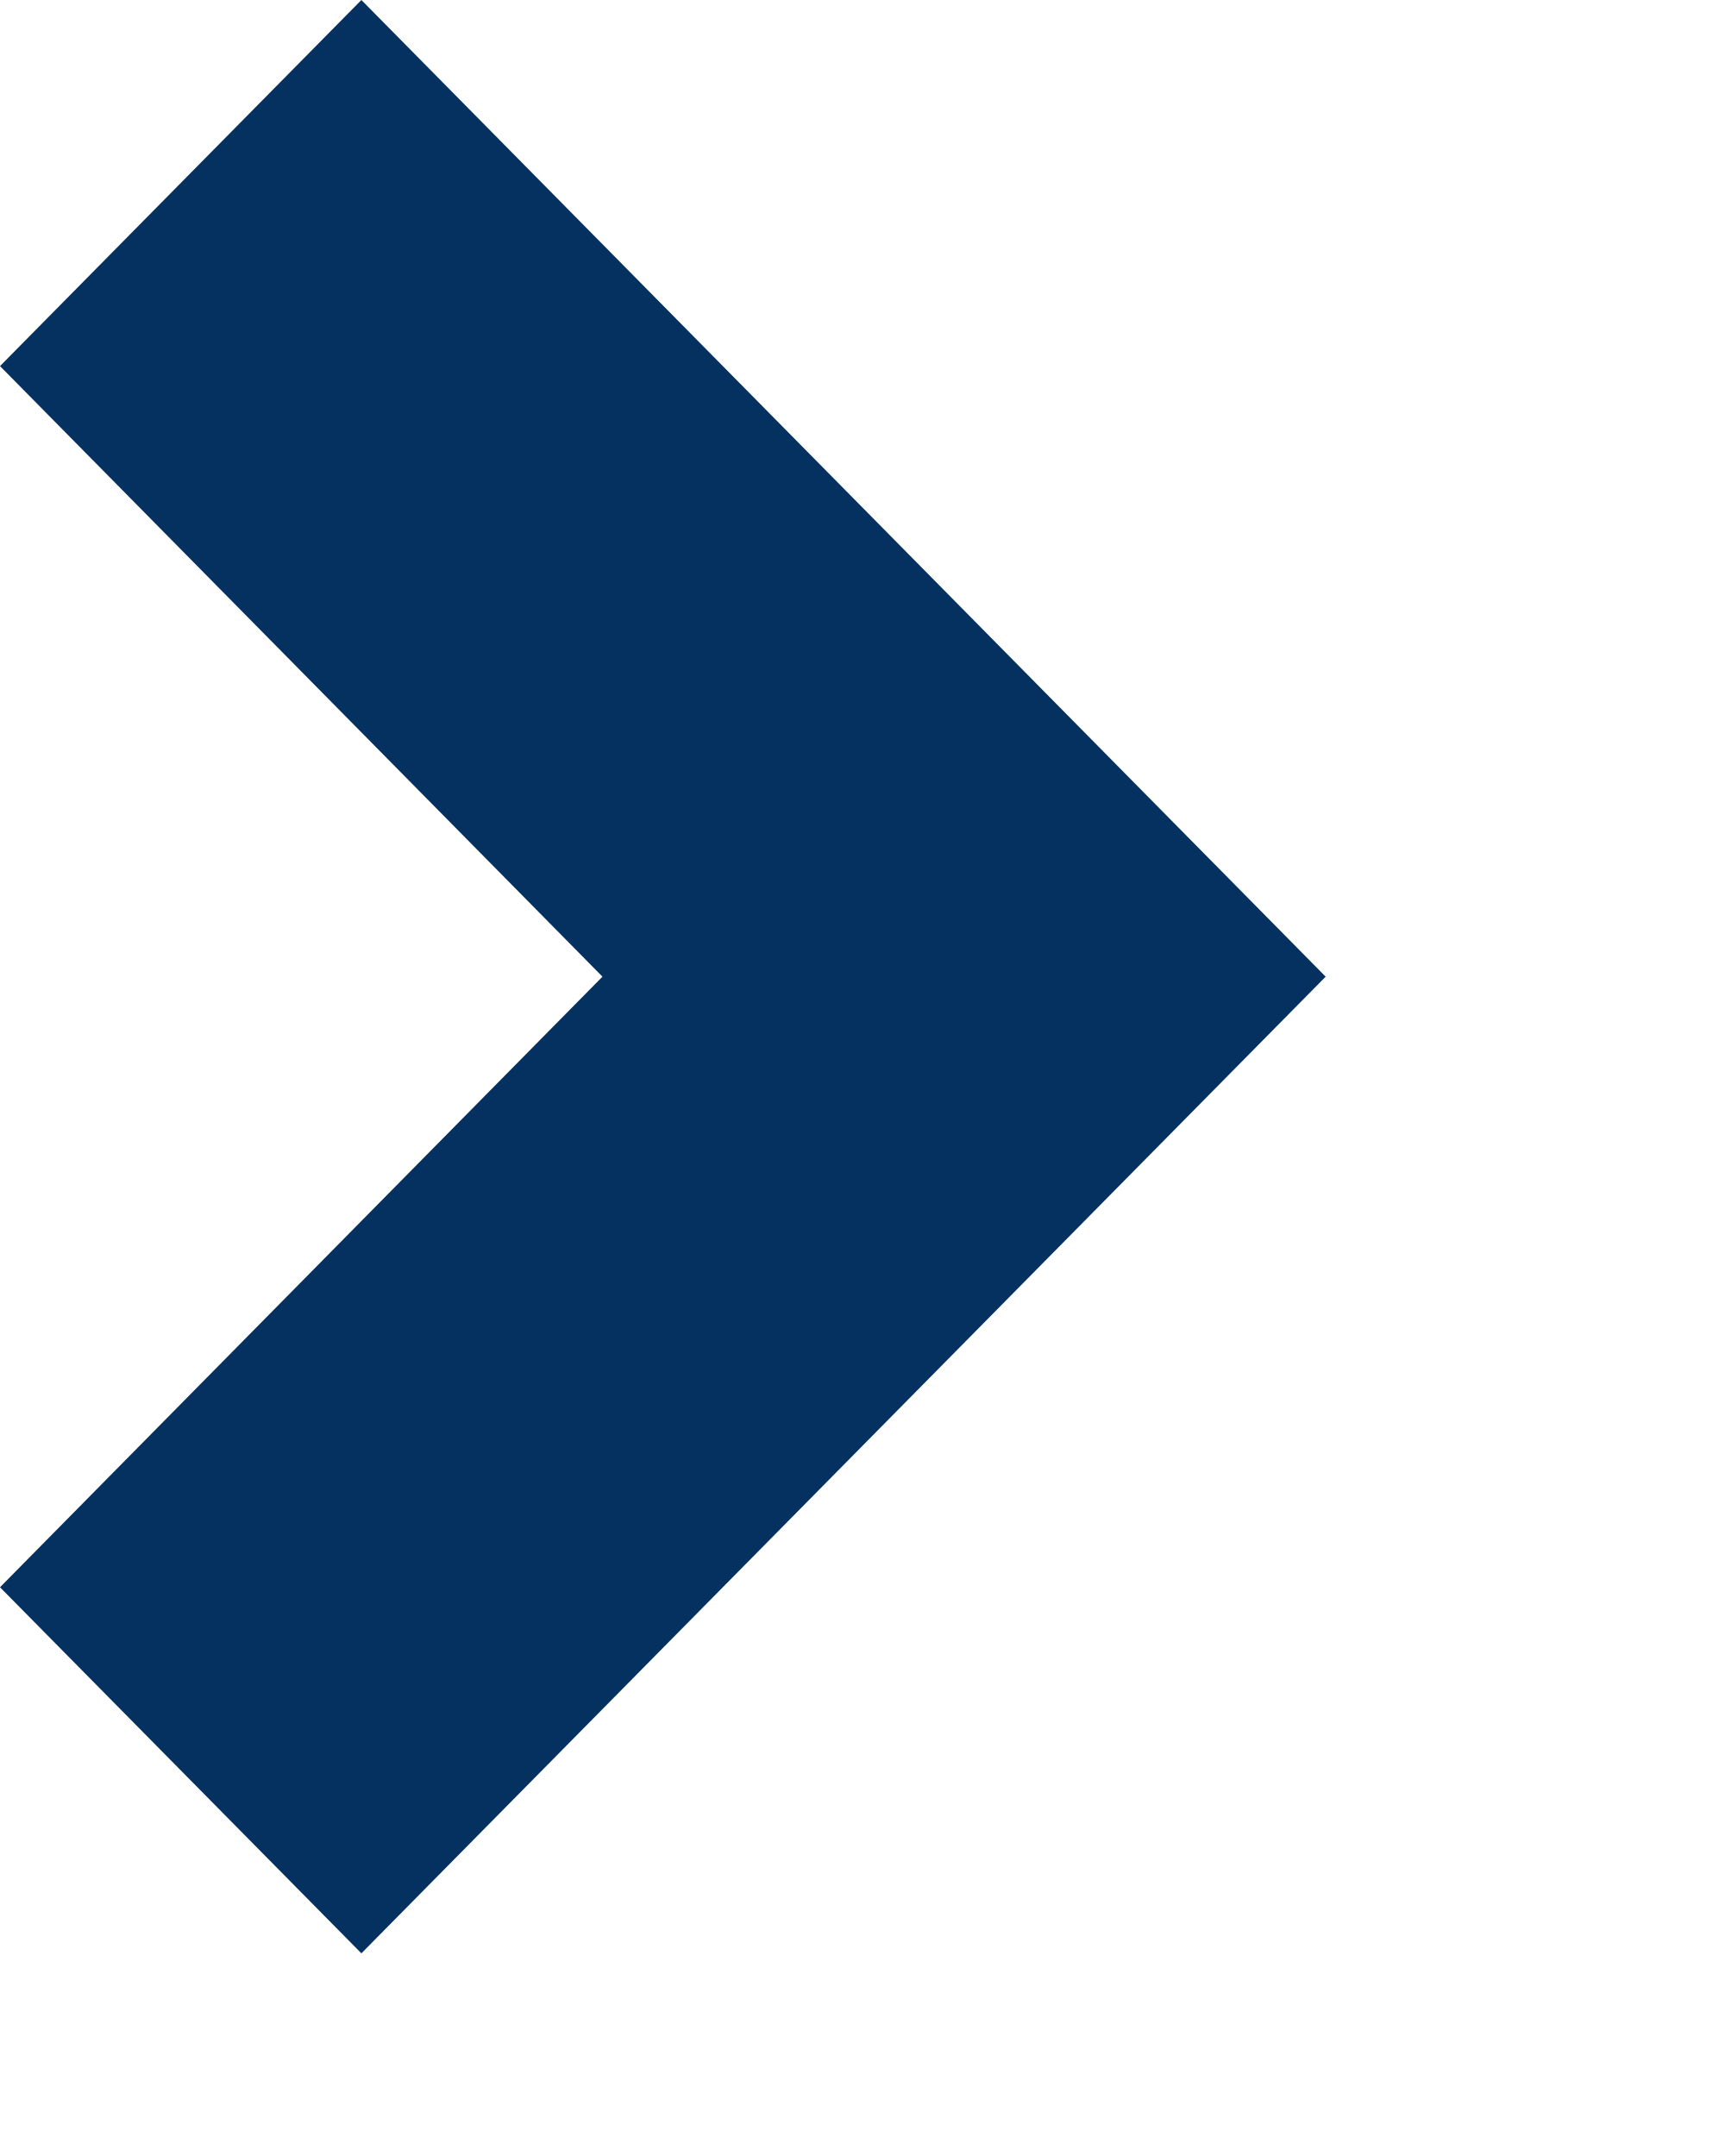
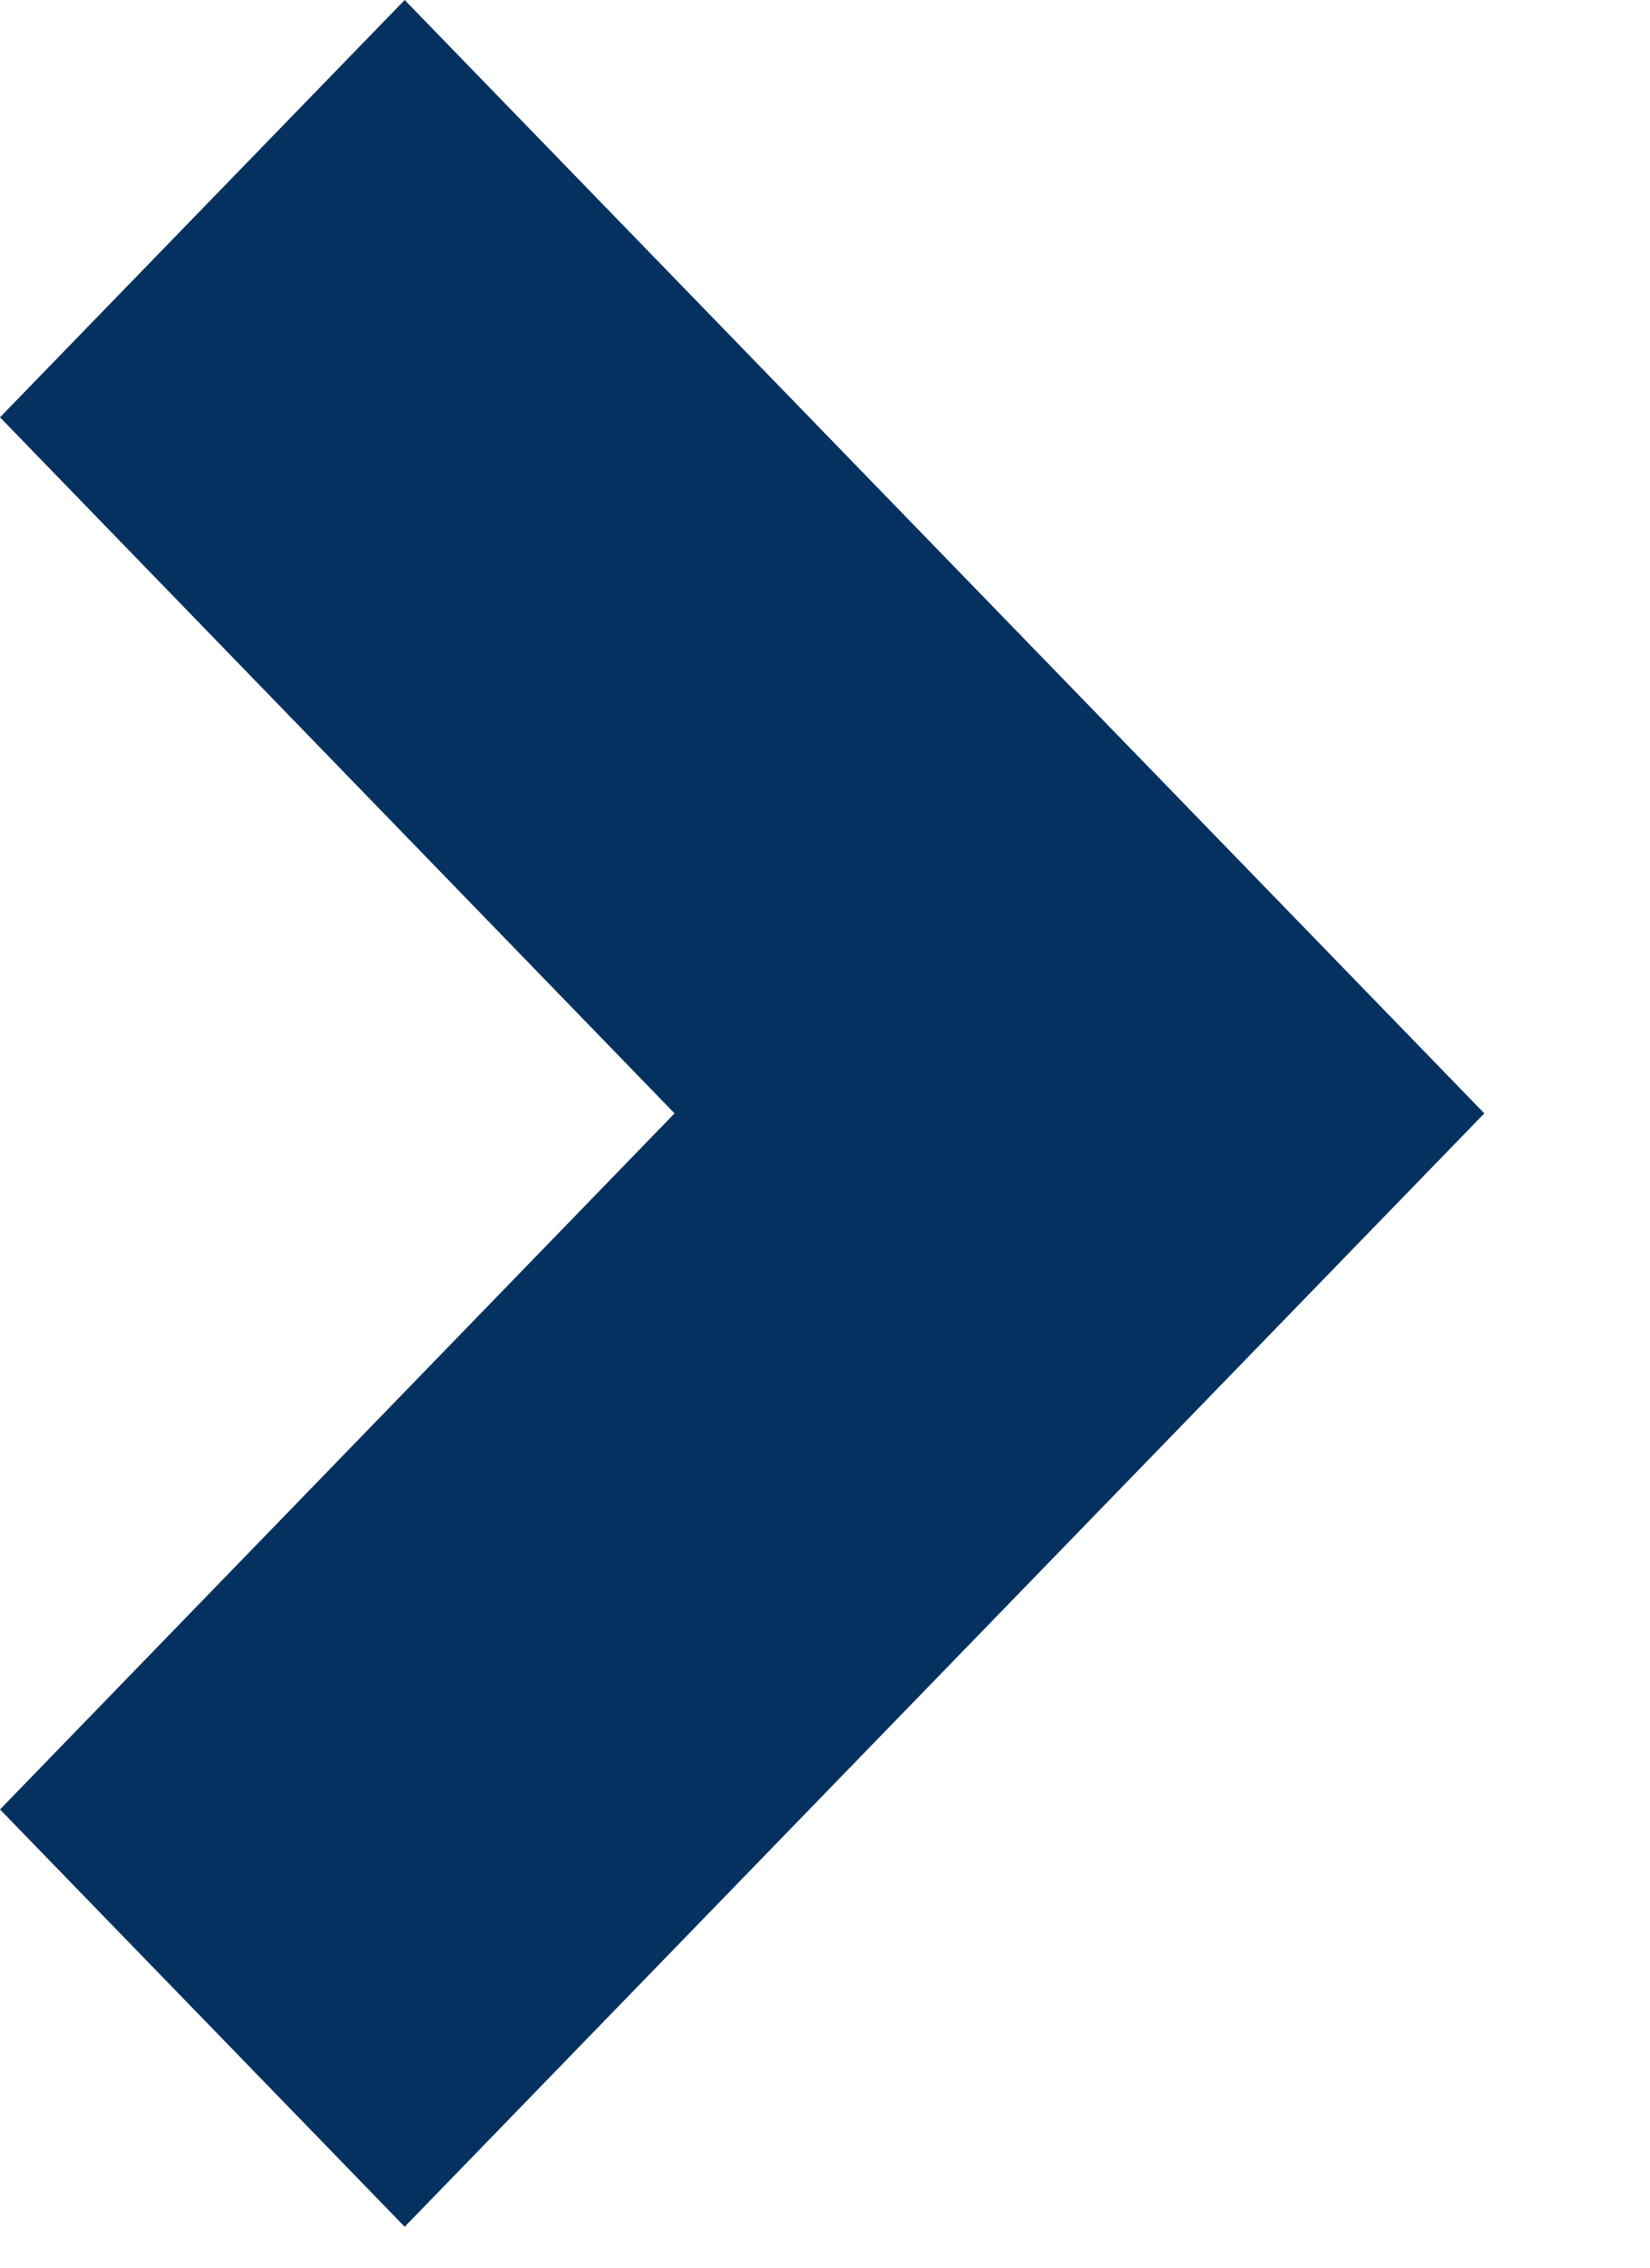
- <svg xmlns="http://www.w3.org/2000/svg" width="100%" height="100%" viewBox="0 0 4 5" version="1.1" xml:space="preserve" style="fill-rule:evenodd;clip-rule:evenodd;stroke-linejoin:round;stroke-miterlimit:2;">
-   <path d="M0,3.681l1.397,-1.416l-1.397,-1.416l0.838,-0.849l2.236,2.265l-2.236,2.265l-0.838,-0.849Z" style="fill:#053160;" />
+ <svg xmlns="http://www.w3.org/2000/svg" width="100%" height="100%" viewBox="0 0 8 11" version="1.1" xml:space="preserve" style="fill-rule:evenodd;clip-rule:evenodd;stroke-linejoin:round;stroke-miterlimit:2;">
+   <path d="M0,8.776l3.272,-3.376l-3.272,-3.376l1.963,-2.024l5.237,5.4l-5.237,5.4l-1.963,-2.024Z" style="fill:#053160;" />
</svg>
